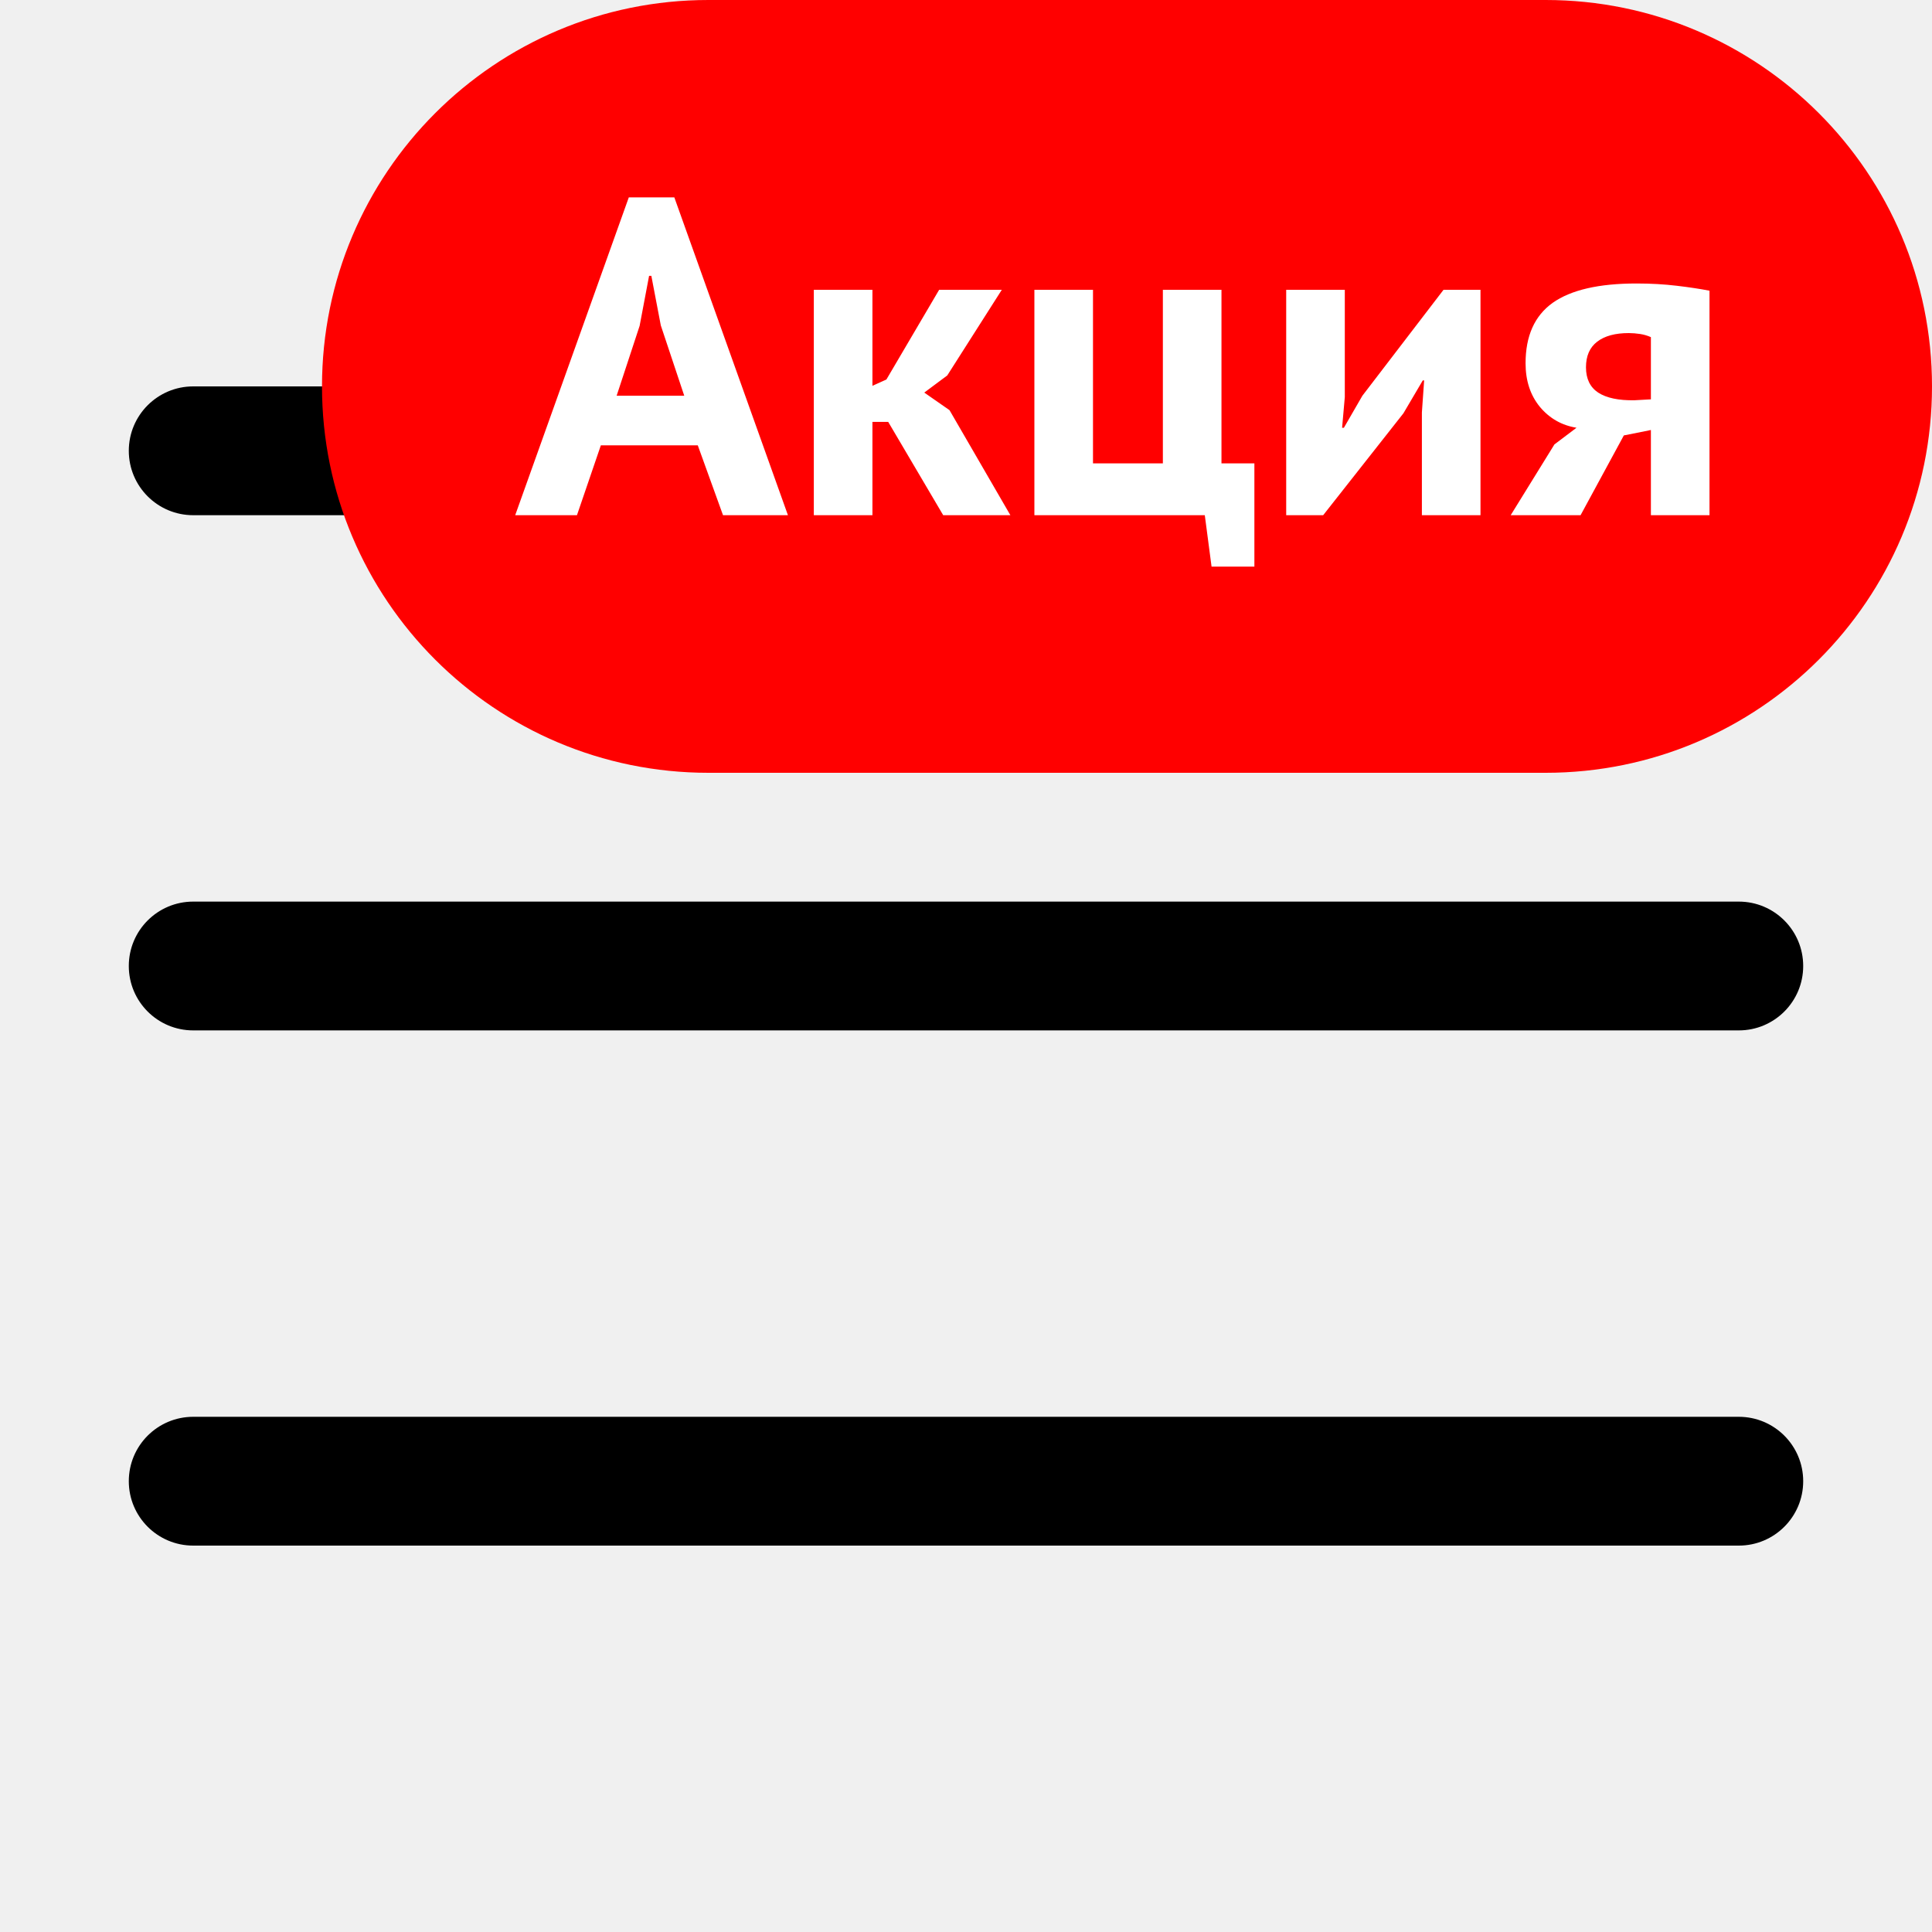
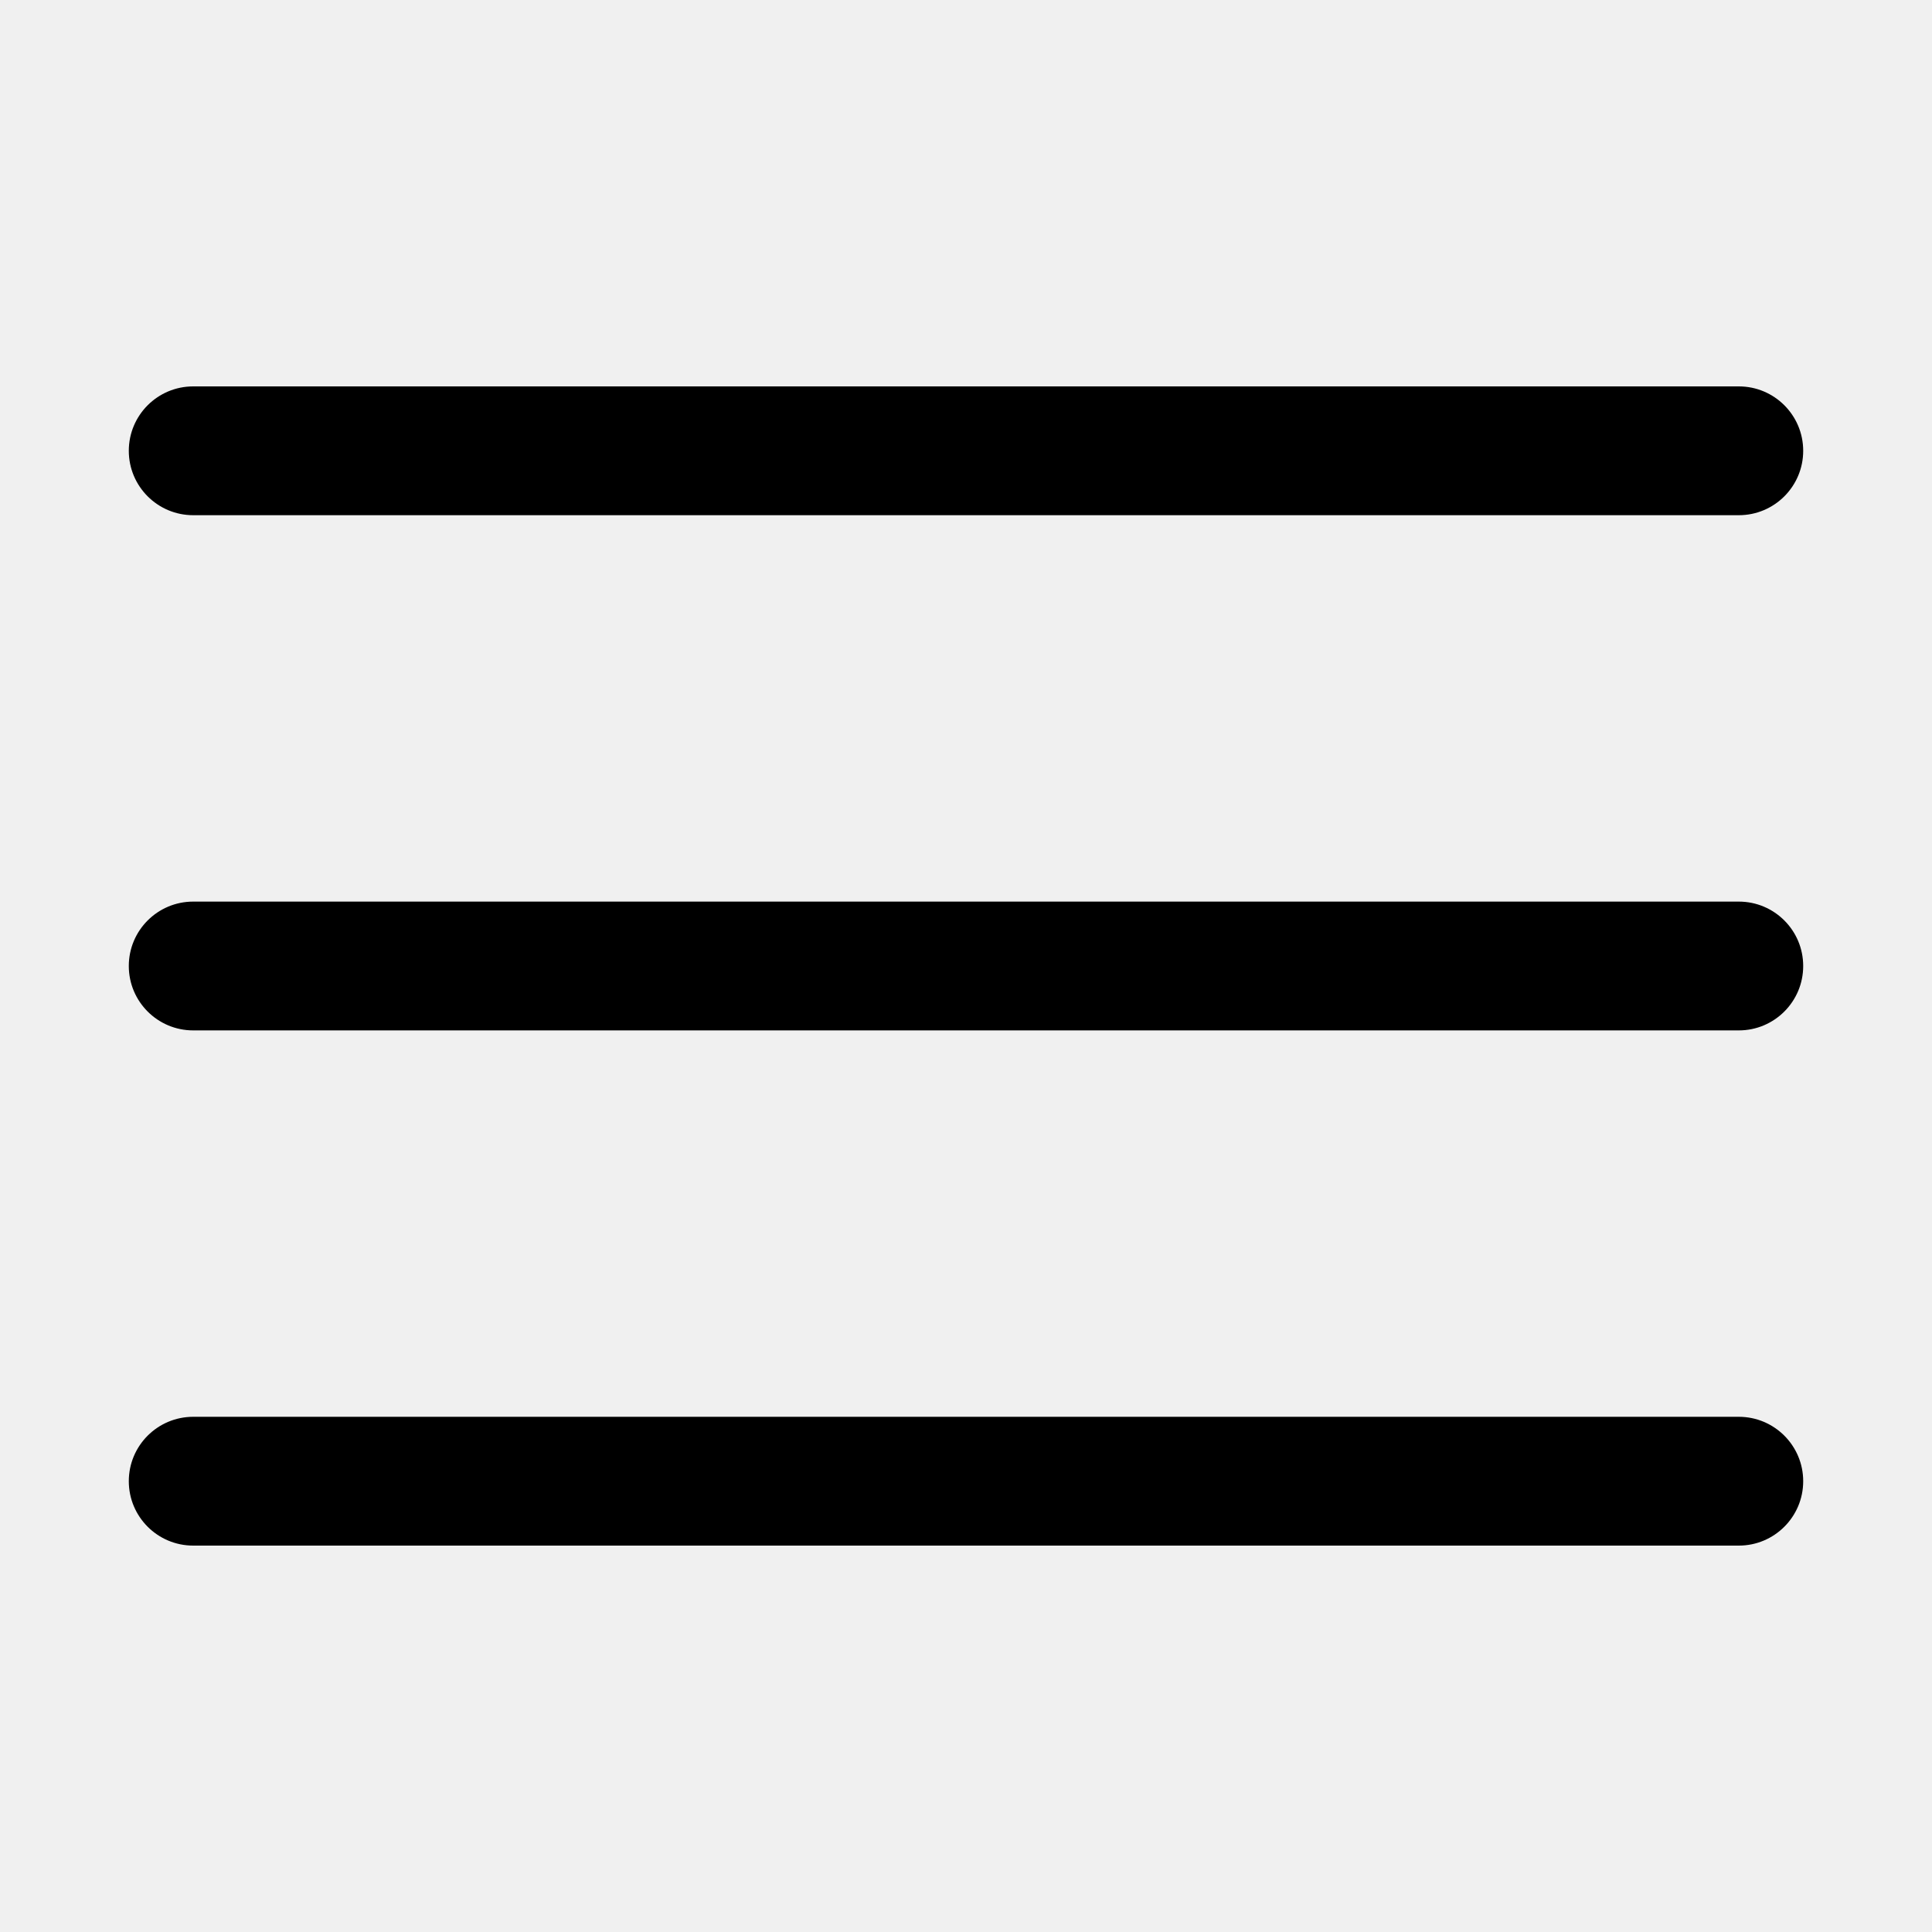
<svg xmlns="http://www.w3.org/2000/svg" width="30" height="30" viewBox="0 0 30 30" fill="none">
  <rect x="2" y="6" width="26" height="2" rx="1" fill="black" />
  <rect x="2" y="14" width="26" height="2" rx="1" fill="black" />
  <rect x="2" y="22" width="26" height="2" rx="1" fill="black" />
-   <rect x="5" width="25" height="12" rx="6" fill="#FF0000" />
-   <path d="M10.835 6.915H9.33L8.959 8H8L9.764 3.065H10.471L12.235 8H11.227L10.835 6.915ZM9.575 6.145H10.625L10.261 5.053L10.114 4.283H10.079L9.932 5.06L9.575 6.145ZM13.792 6.551H13.547V8H12.637V4.5H13.547V5.991L13.764 5.893L14.583 4.5H15.556L14.709 5.83L14.352 6.096L14.744 6.369L15.689 8H14.646L13.792 6.551ZM19.478 8.798H18.813L18.708 8H16.062V4.5H16.972V7.195H18.057V4.5H18.967V7.195H19.478V8.798ZM22.079 6.404L22.114 5.907H22.093L21.792 6.418L20.546 8H19.972V4.5H20.882V6.166L20.84 6.642H20.868L21.155 6.145L22.415 4.5H22.989V8H22.079V6.404ZM25.635 6.677L25.215 6.761L24.543 8H23.458L24.137 6.901L24.48 6.642C24.251 6.605 24.062 6.497 23.913 6.32C23.763 6.138 23.689 5.912 23.689 5.641C23.689 5.216 23.829 4.904 24.109 4.703C24.393 4.502 24.827 4.402 25.411 4.402C25.635 4.402 25.842 4.414 26.034 4.437C26.23 4.46 26.4 4.486 26.545 4.514V8H25.635V6.677ZM25.635 6.201V5.235C25.583 5.212 25.527 5.195 25.467 5.186C25.406 5.177 25.348 5.172 25.292 5.172C25.082 5.172 24.918 5.216 24.802 5.305C24.685 5.394 24.627 5.527 24.627 5.704C24.627 5.881 24.69 6.012 24.816 6.096C24.946 6.18 25.135 6.22 25.383 6.215L25.635 6.201Z" fill="white" />
</svg>
